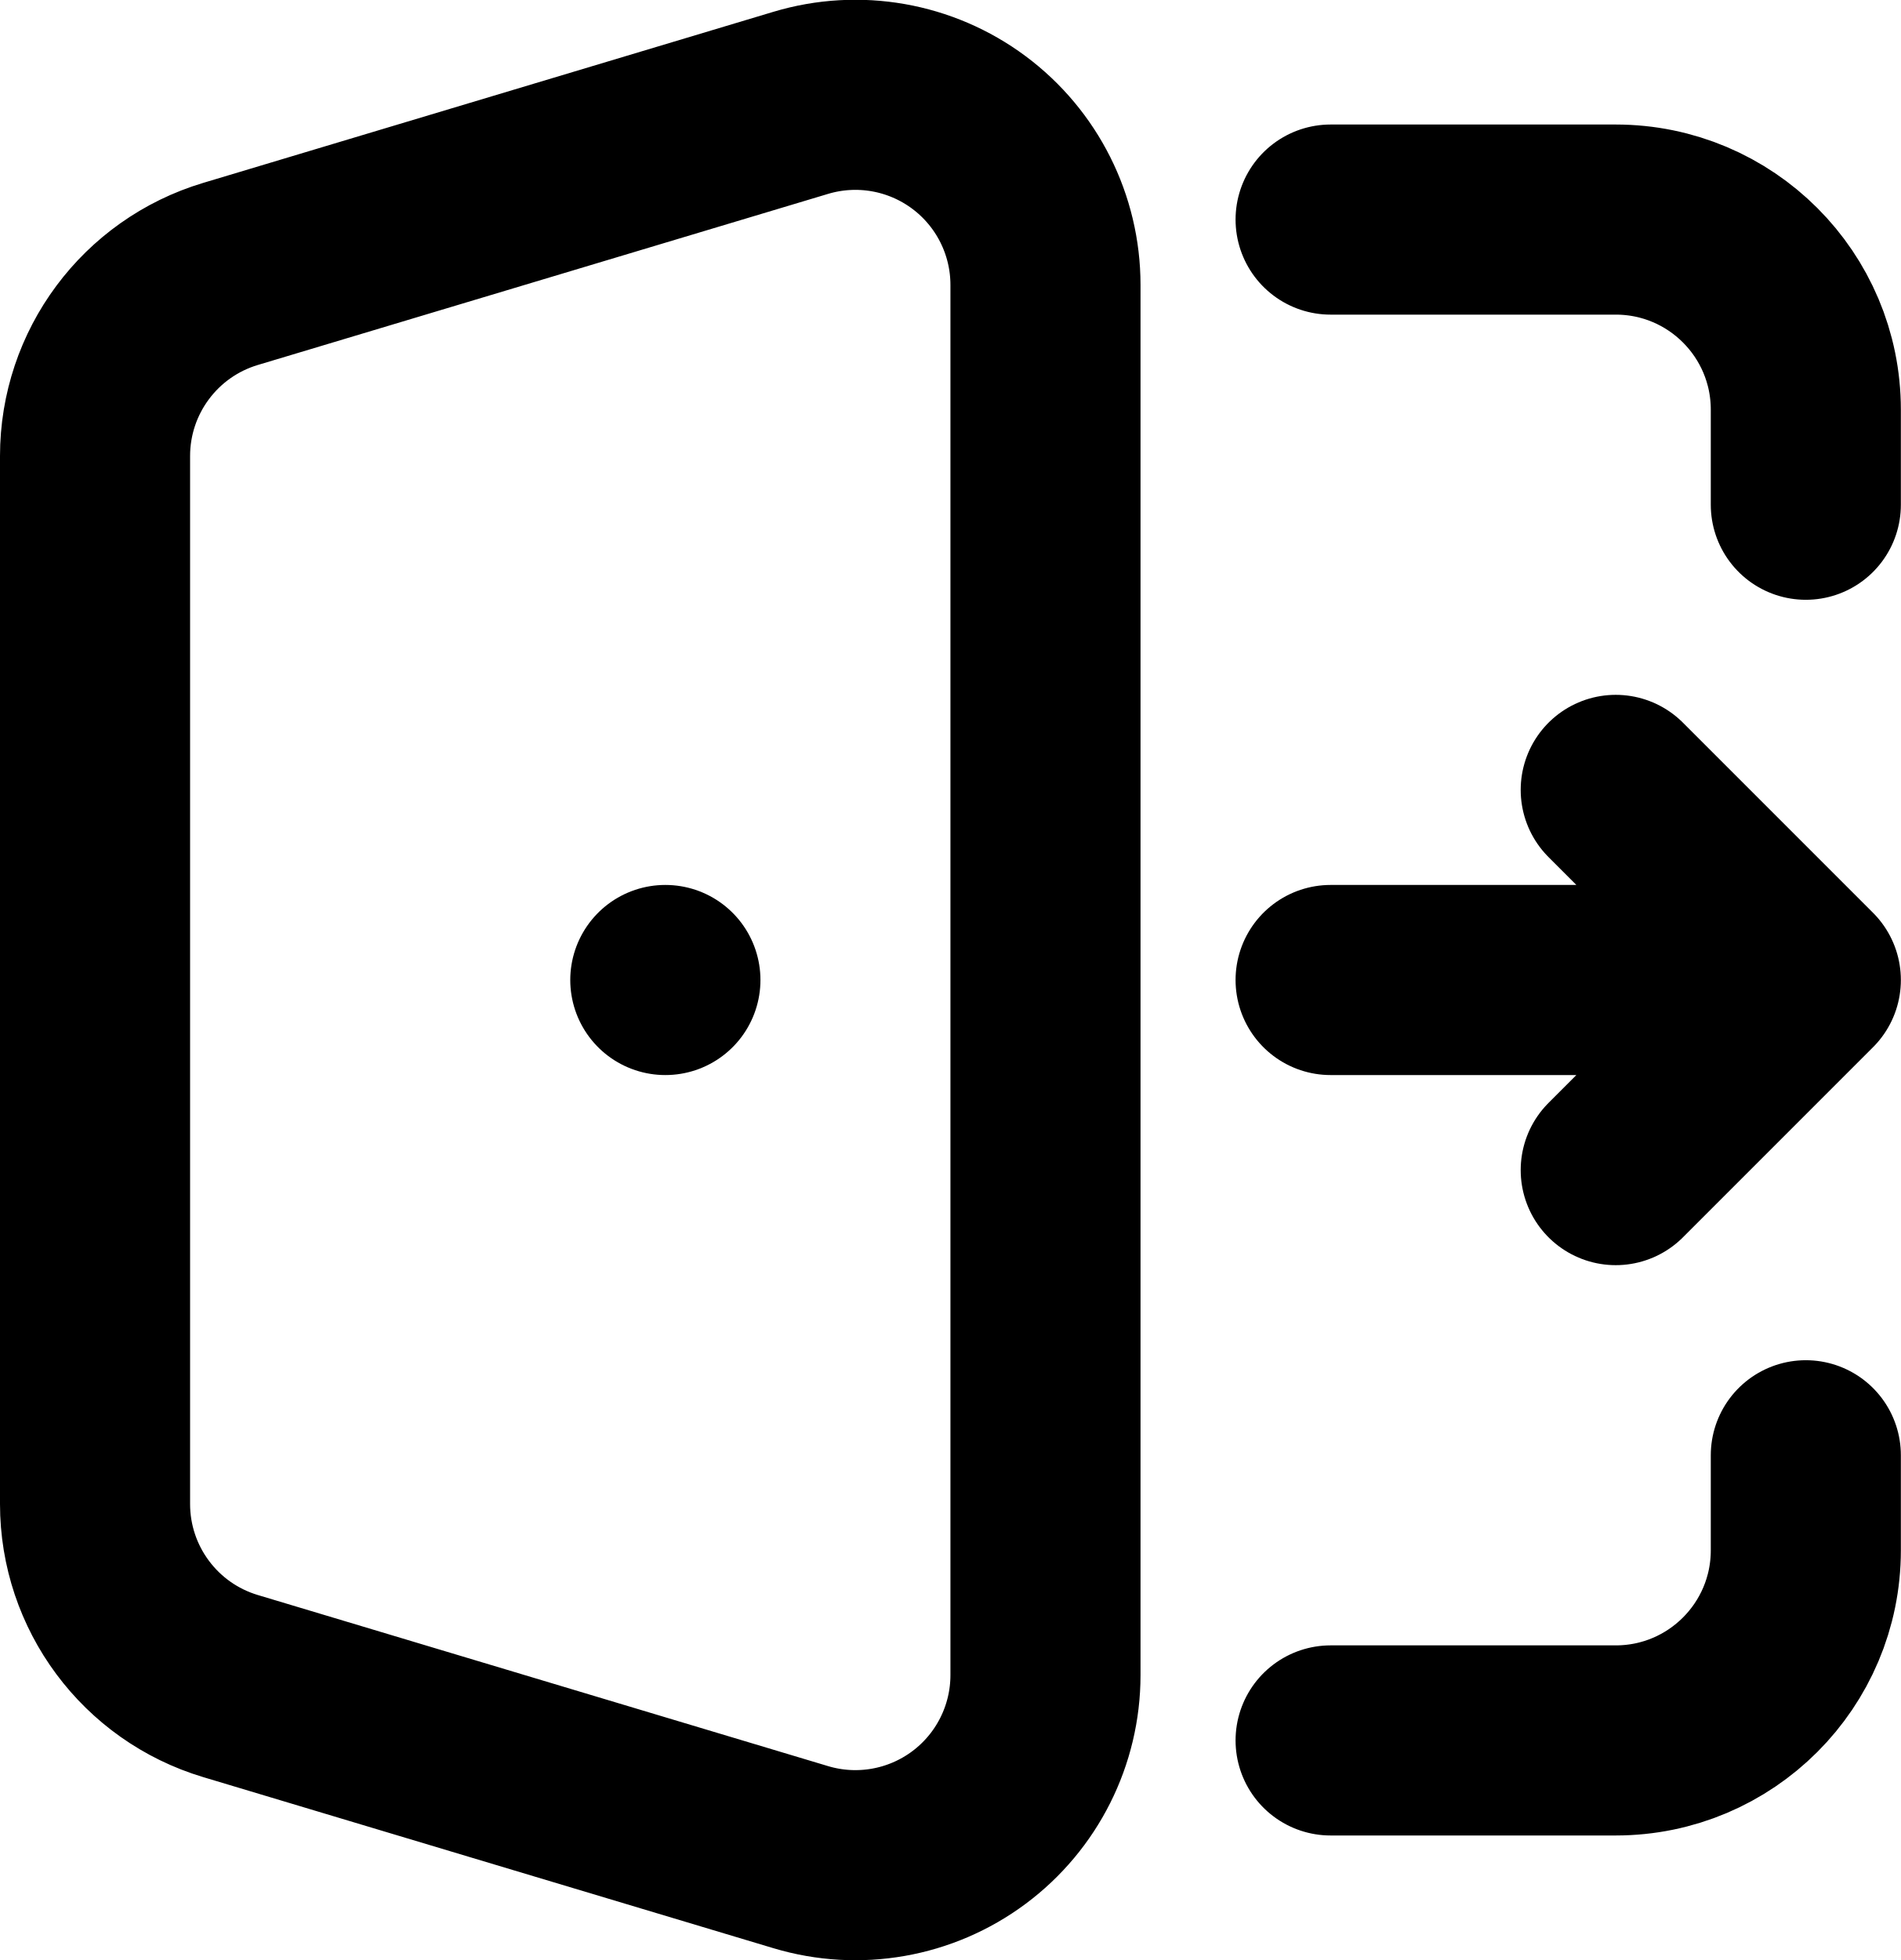
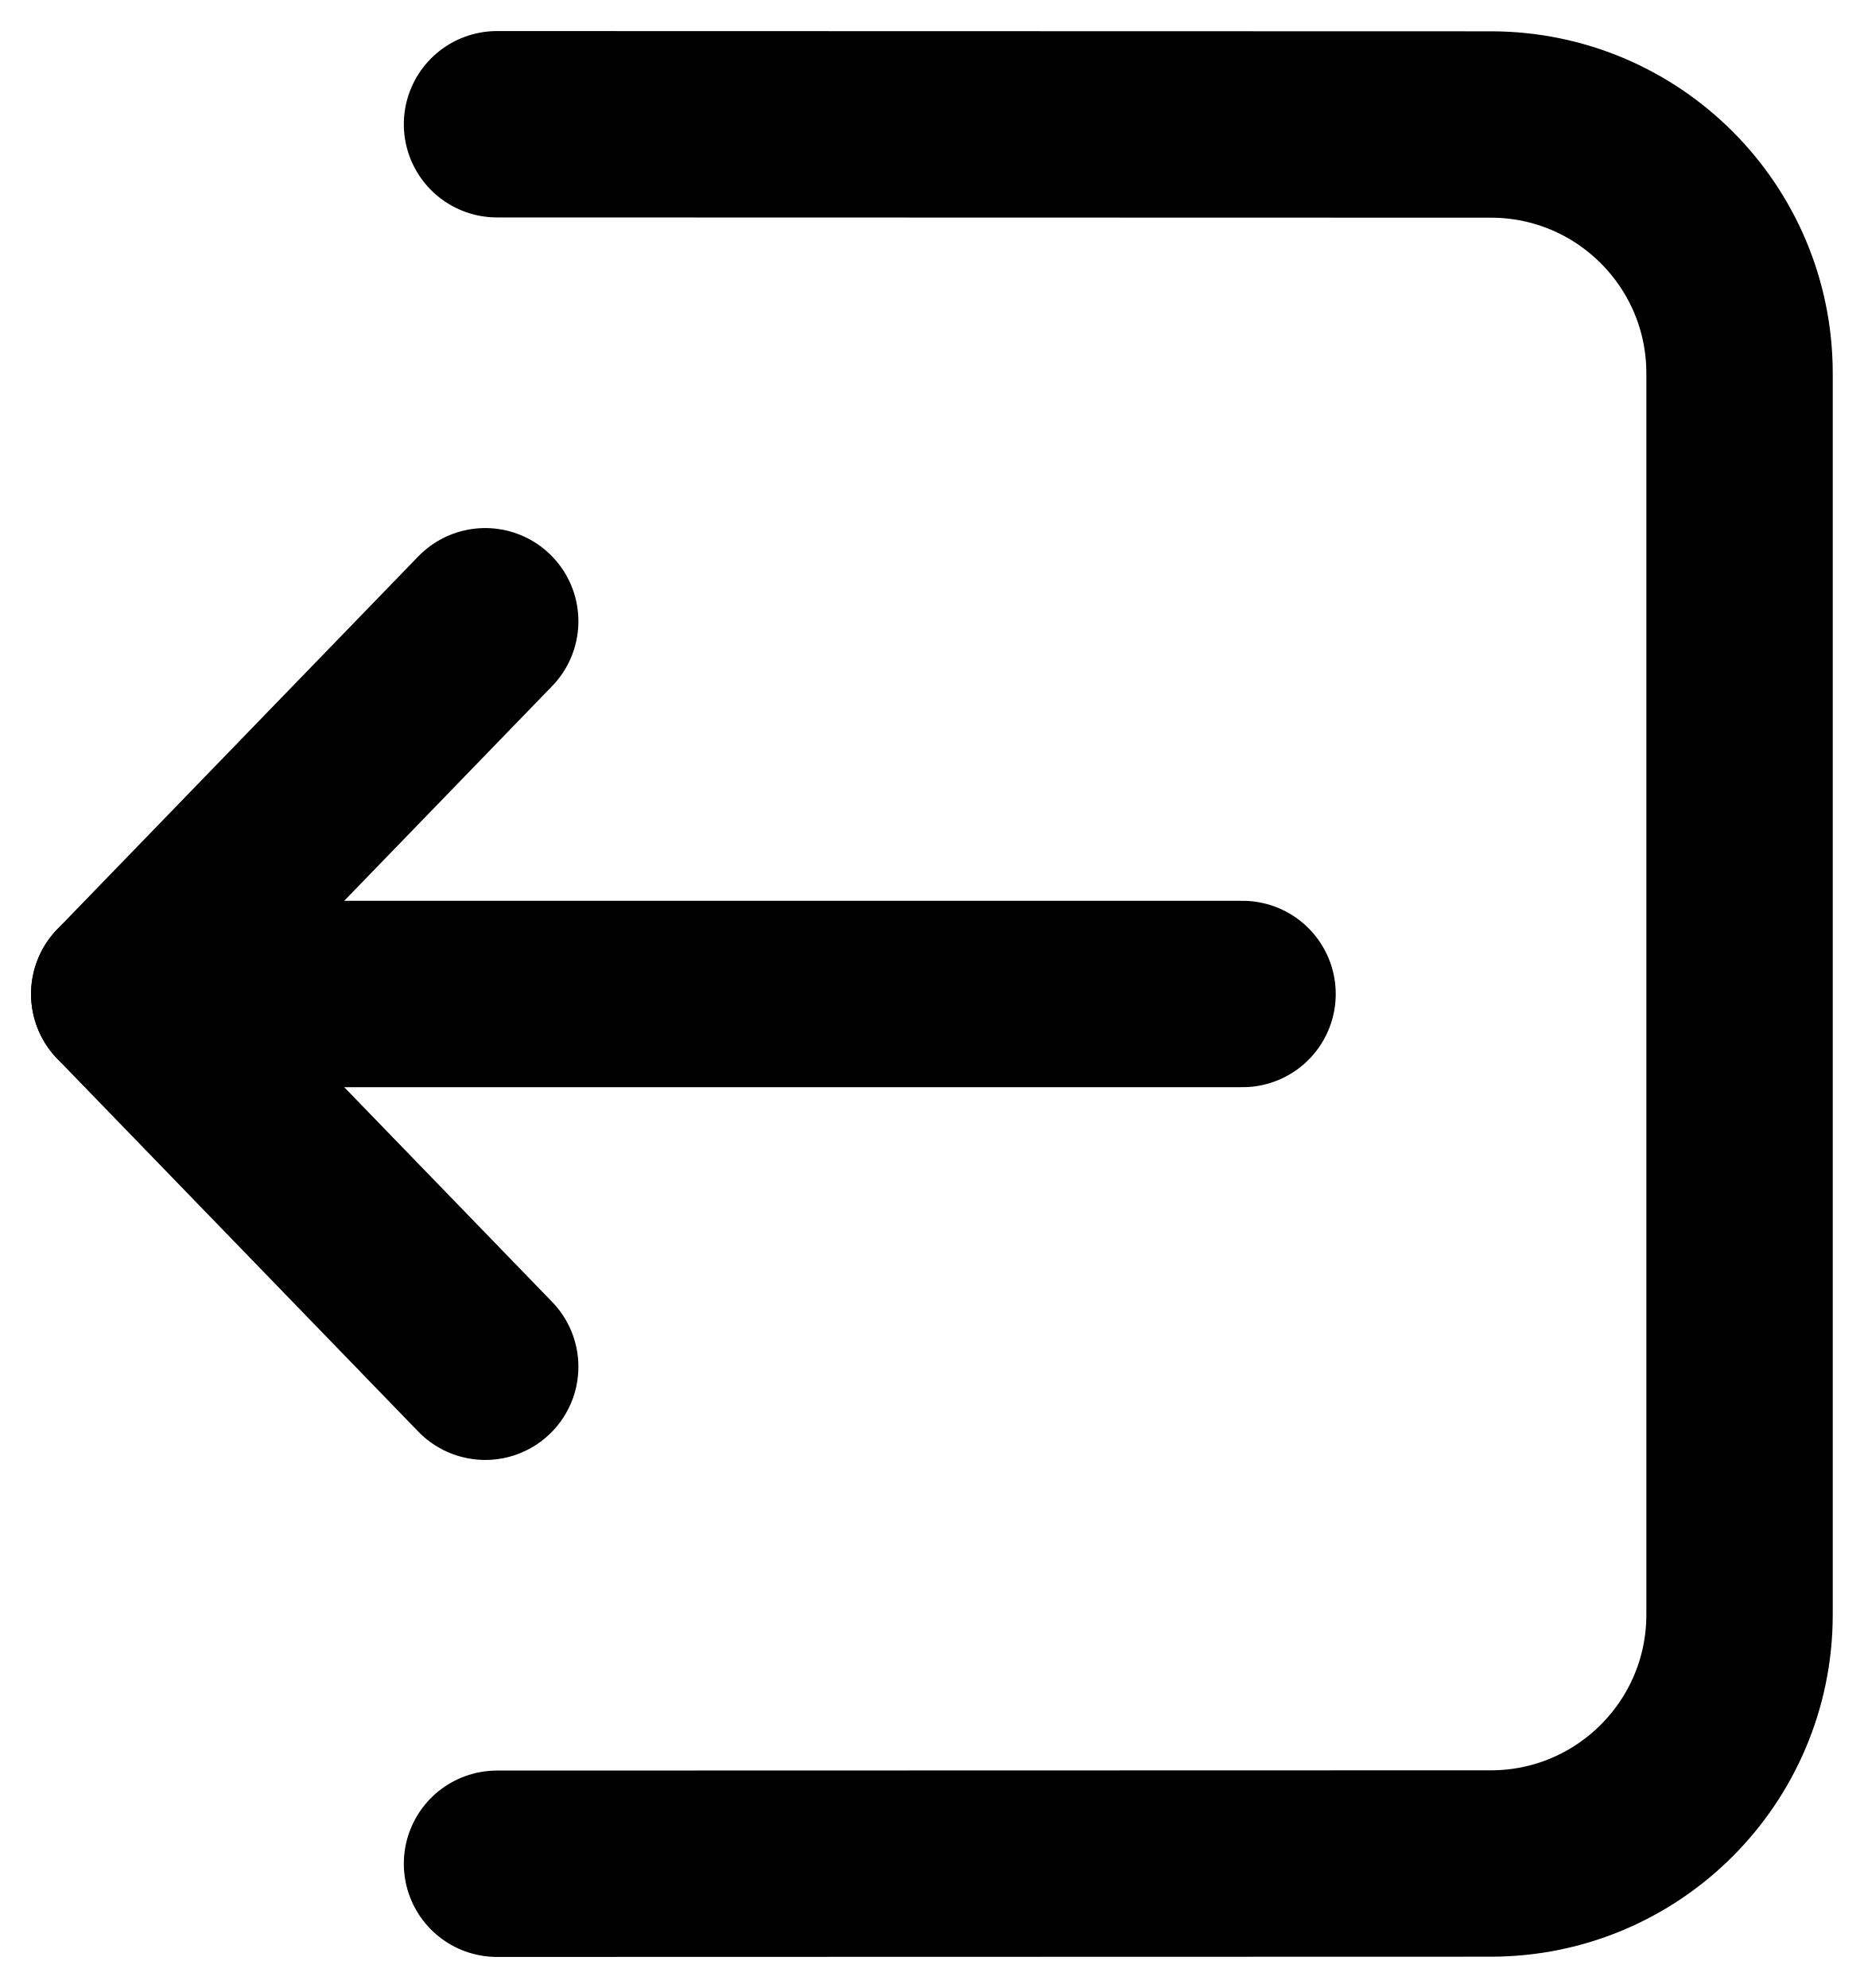
- <svg xmlns="http://www.w3.org/2000/svg" fill="none" viewBox="2 1.69 20 20.62">
-   <path stroke="currentColor" stroke-linecap="round" stroke-linejoin="round" stroke-width="2" d="M16 4h3a2 2 0 0 1 2 2v1m-5 13h3a2 2 0 0 0 2-2v-1M4.425 19.428l6 1.8A2 2 0 0 0 13 19.312V4.688a2 2 0 0 0-2.575-1.916l-6 1.8A2 2 0 0 0 3 6.488v11.024a2 2 0 0 0 1.425 1.916zM9.001 12H9m7 0h5m0 0-2-2m2 2-2 2" />
+ <svg xmlns="http://www.w3.org/2000/svg" viewBox="3.5 2.5 15 16">
+   <g fill="none" fill-rule="evenodd" stroke="currentColor" stroke-width="1.5px" stroke-linecap="round" stroke-linejoin="round" transform="matrix(-1 0 0 1 18 3)">
+     <path d="m10.595 10.5 2.905-3-2.905-3" />
+     <path d="m13.5 7.5h-9" />
+     <path d="m10.5.5-8 .002c-1.104.001-1.999.896-2 2.001v9.994c.001 1.104.896 2 2 2.001l8 .002" />
+   </g>
</svg>
